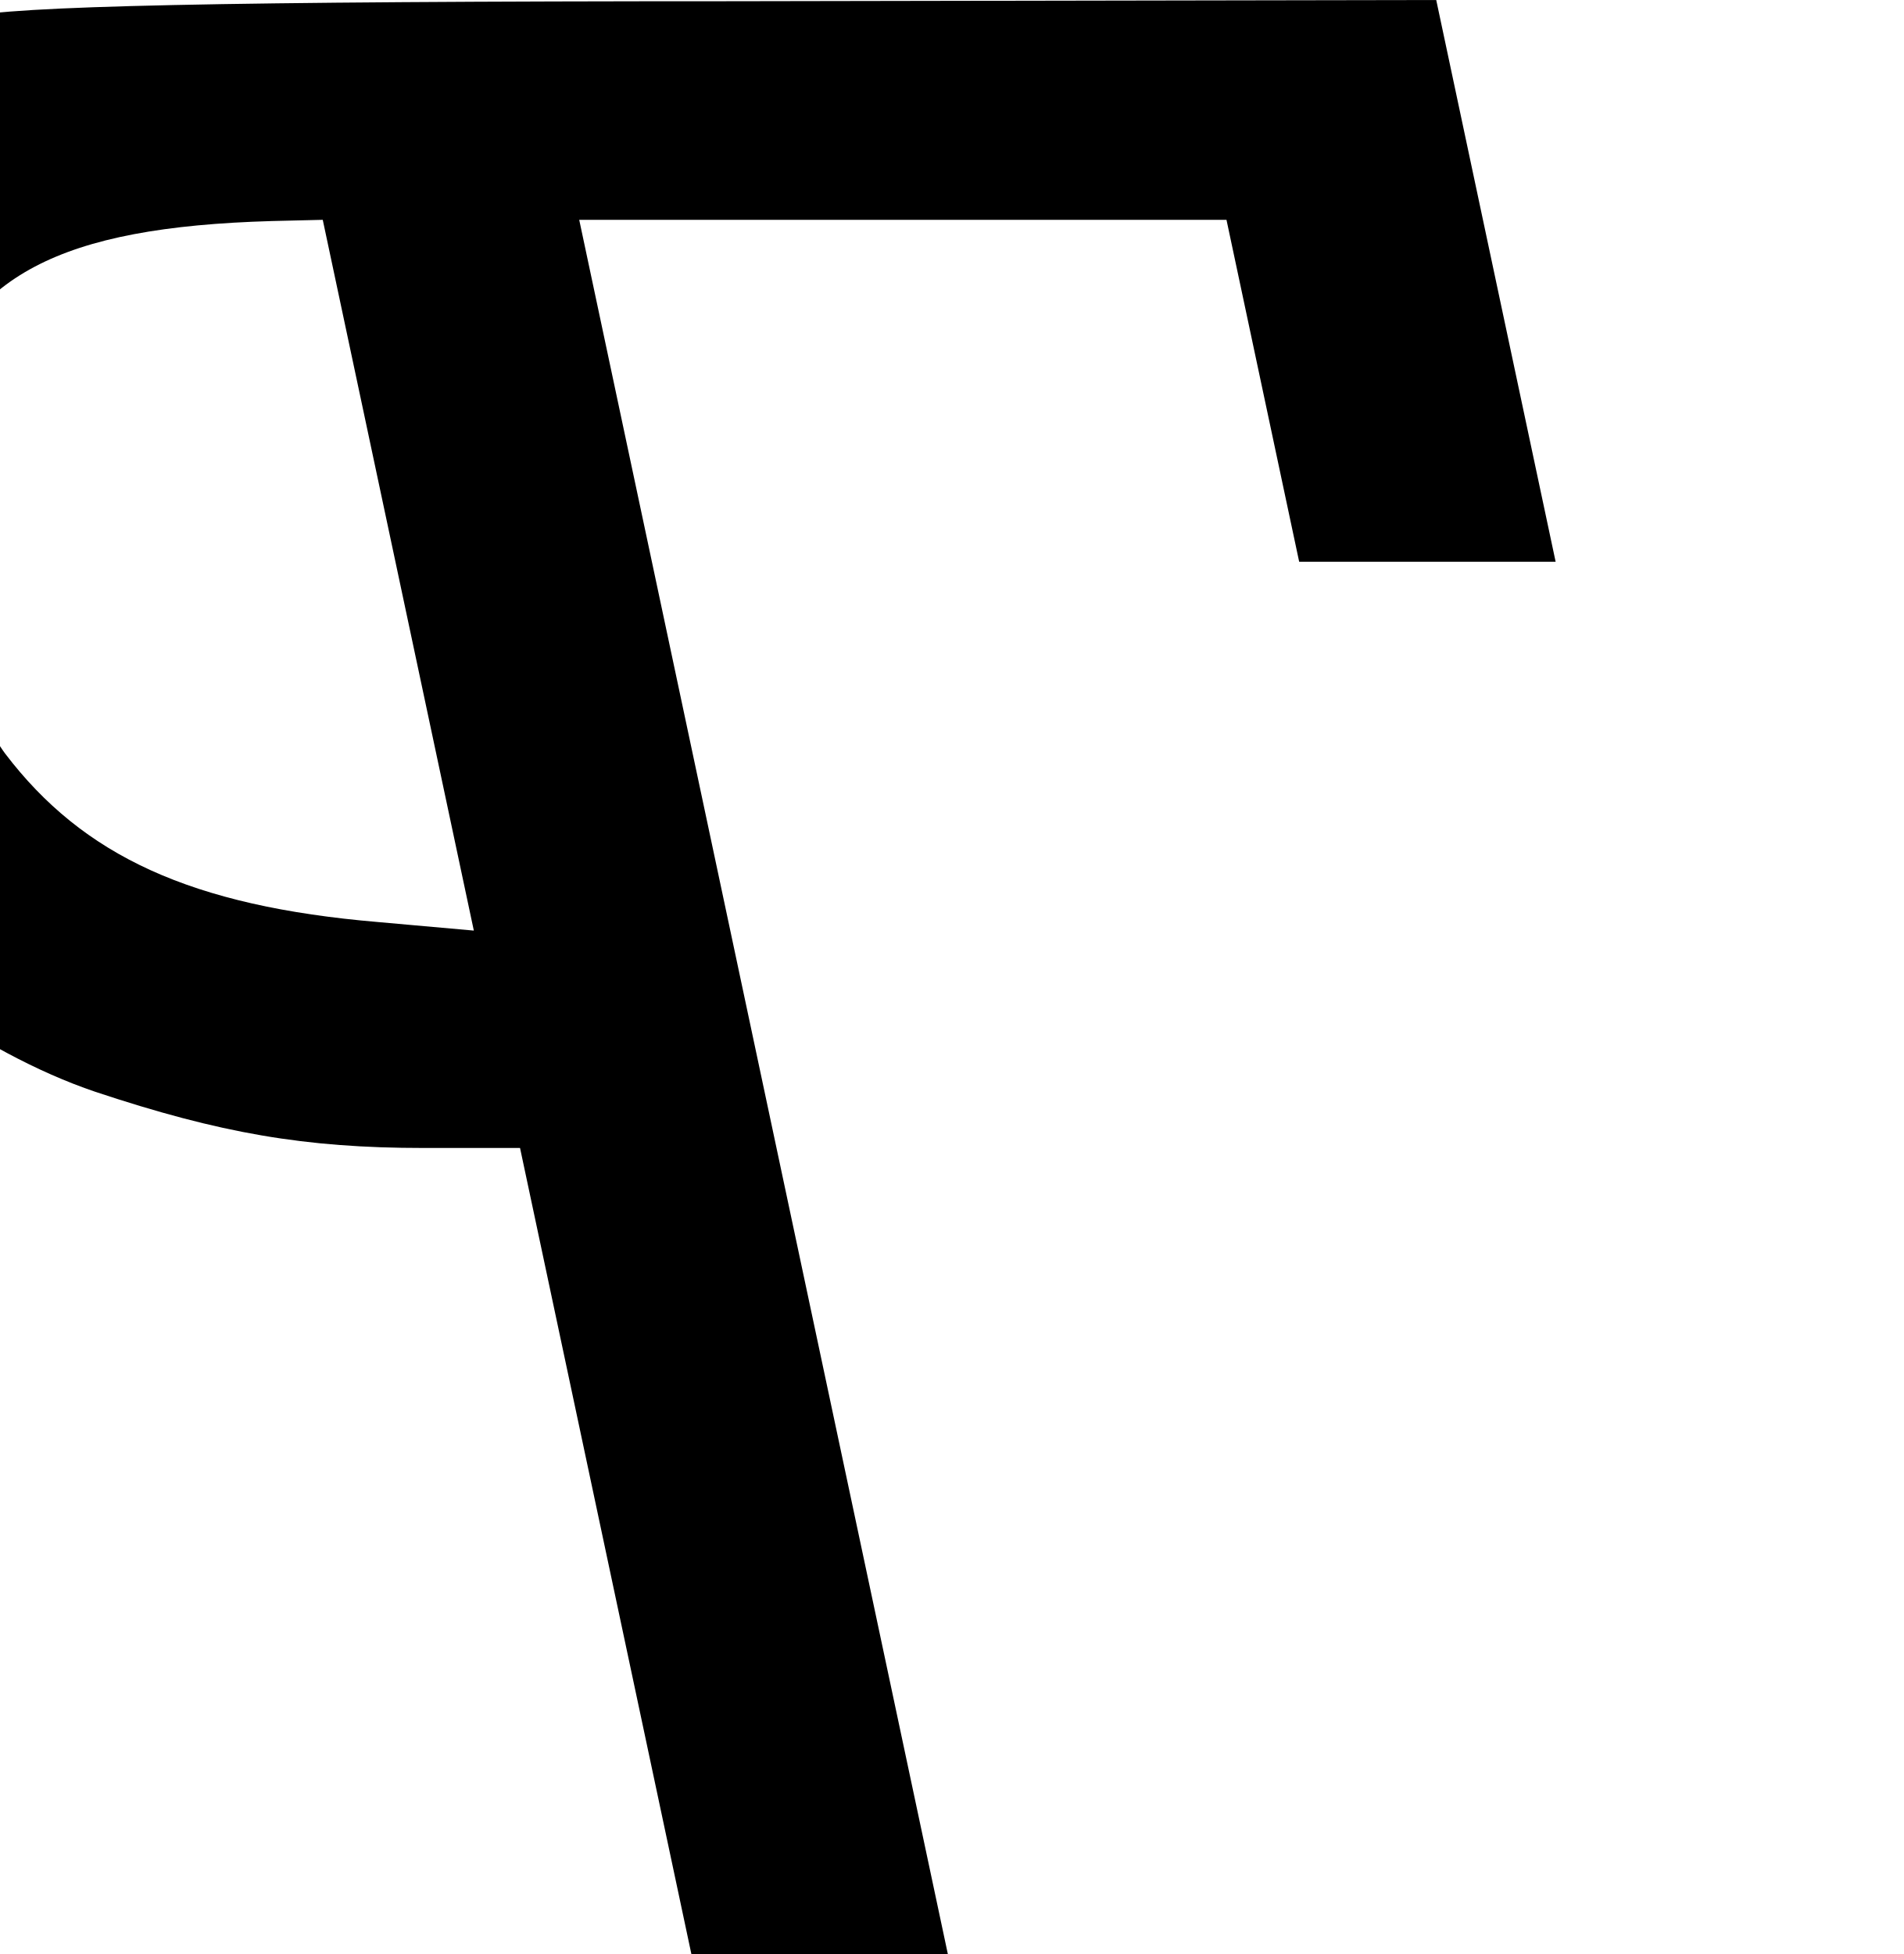
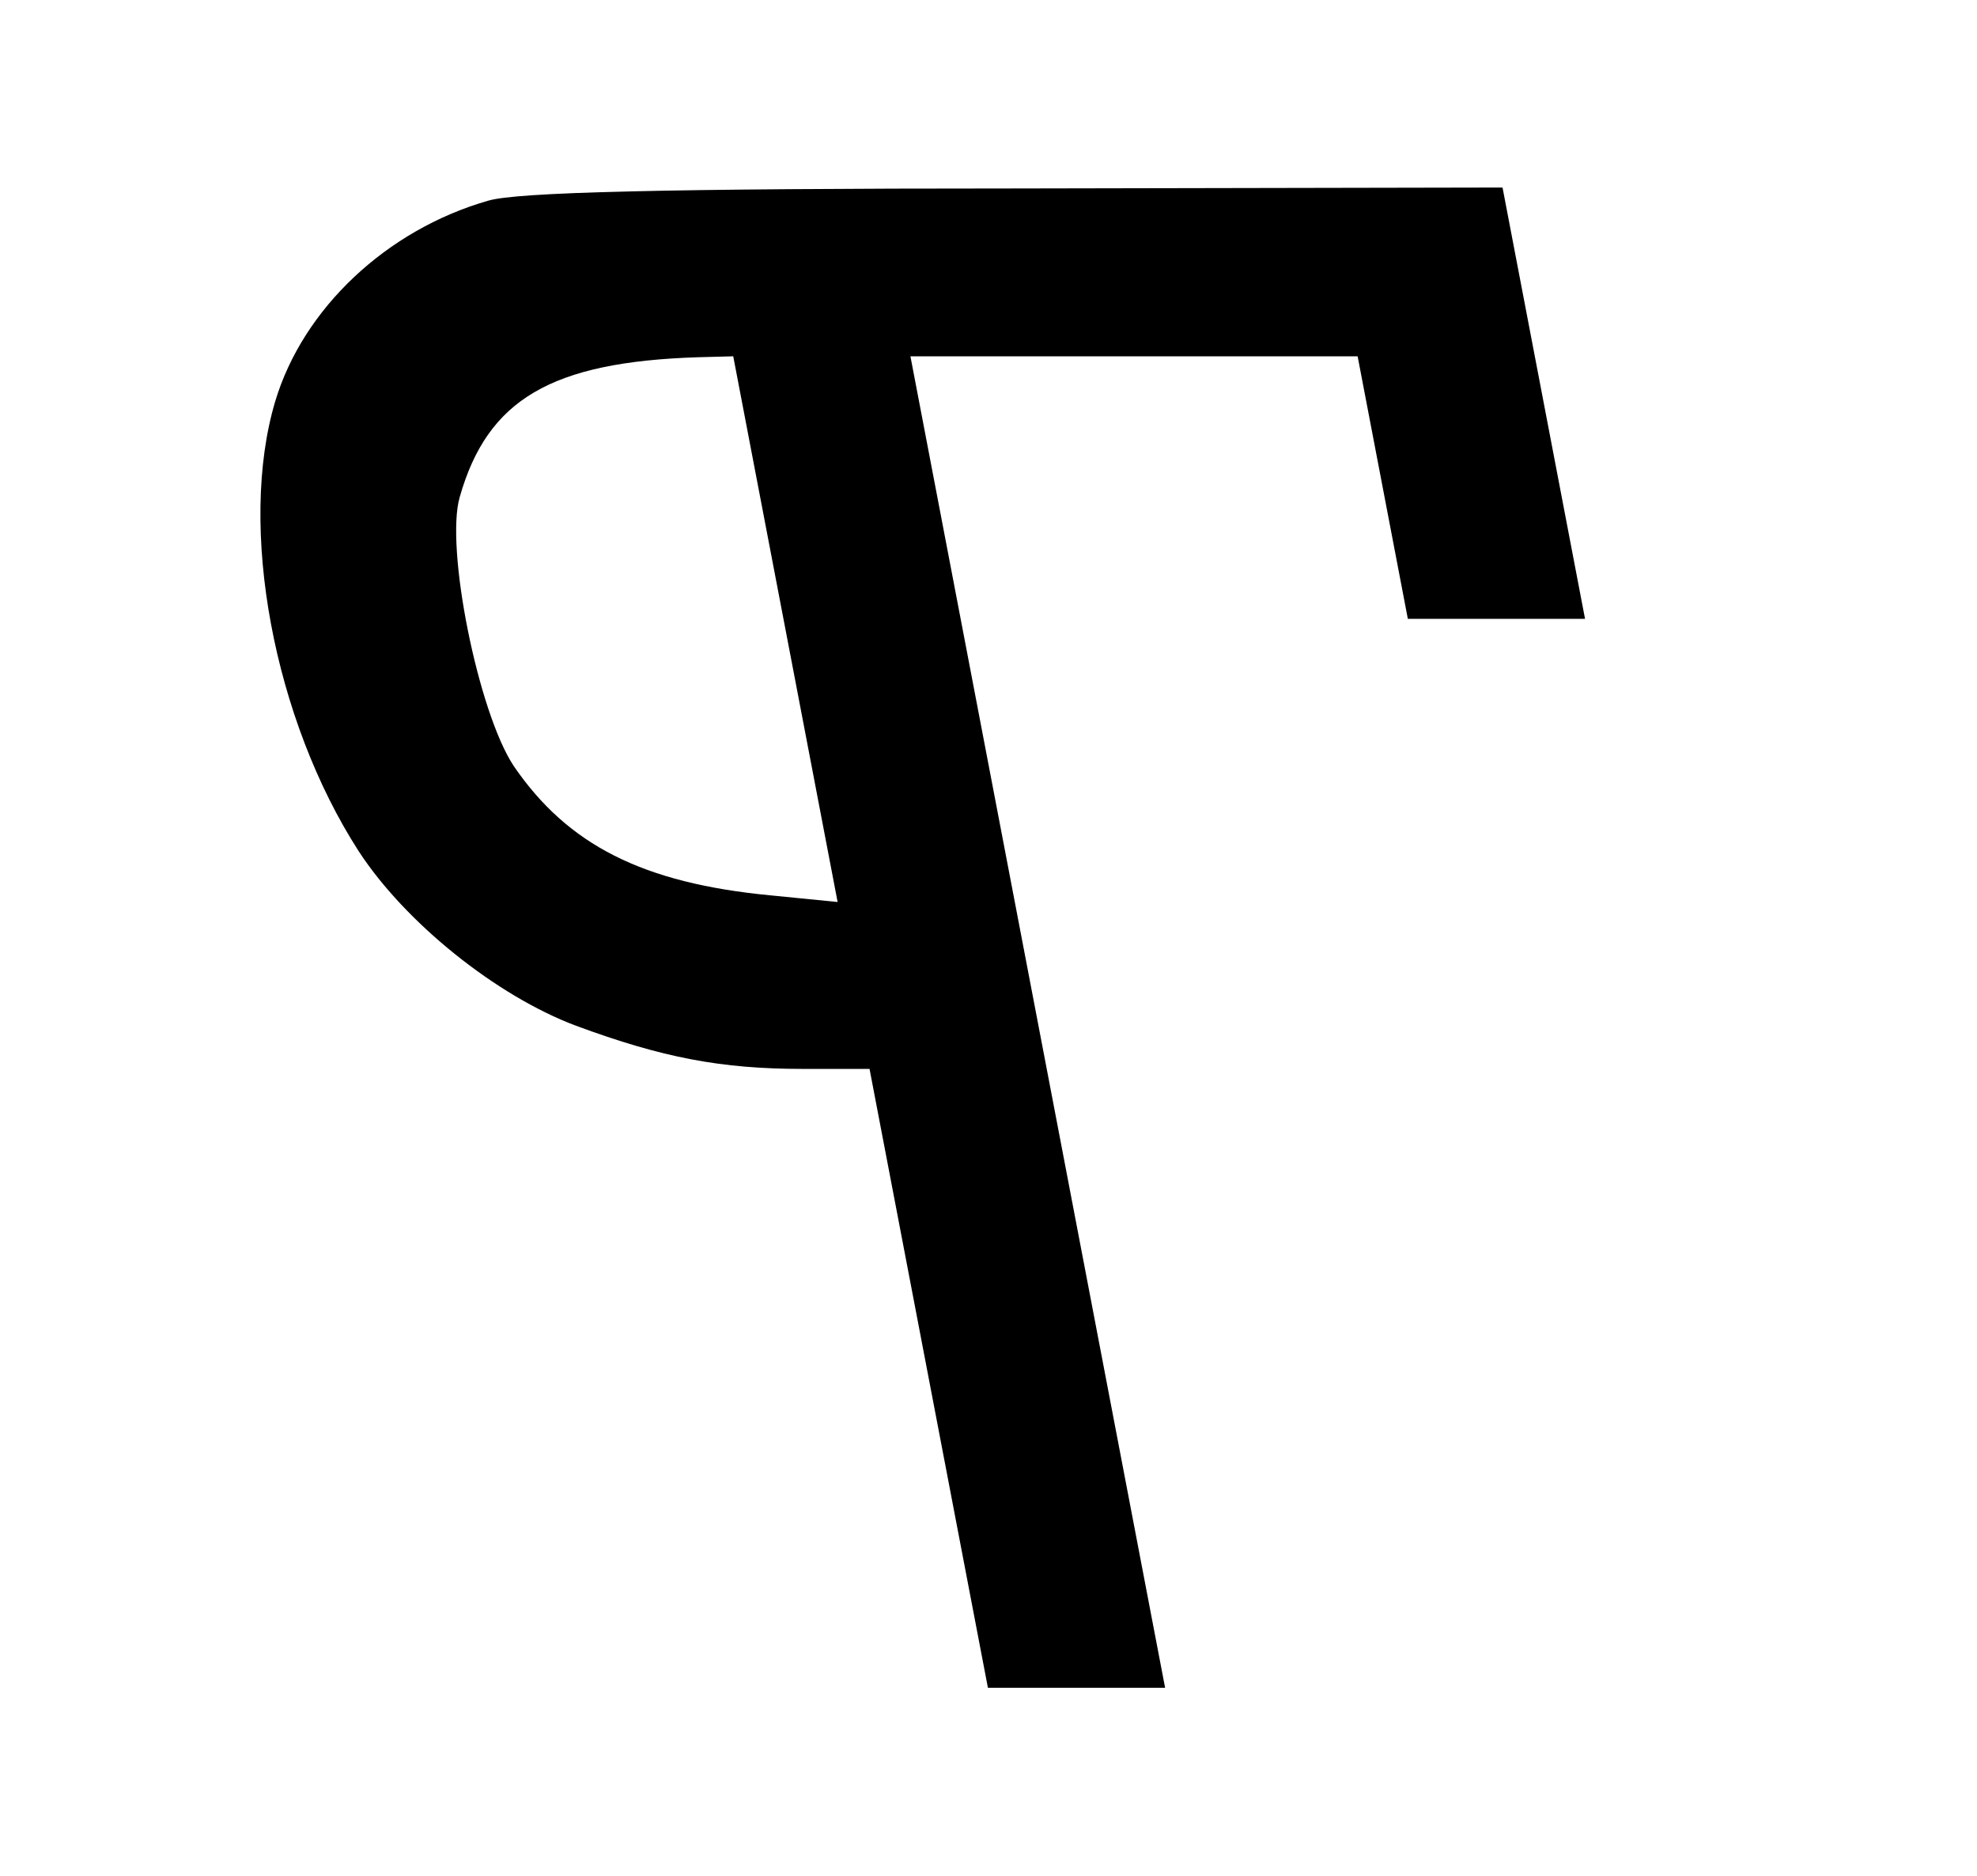
- <svg xmlns="http://www.w3.org/2000/svg" role="img" aria-label="Old Permic italic Anbur vector glyph" version="1.0" width="155.862pt" height="160pt" viewBox="0 0 155.862 160" preserveAspectRatio="xMidYMid meet">
-   <g transform="translate(-20.13802,180) scale(0.1,-0.1)" fill="#000000" stroke="none">
+ <svg xmlns="http://www.w3.org/2000/svg" role="img" aria-label="Old Permic italic Anbur vector glyph" version="1.0" width="210.874" height="200" viewBox="-26.162 -20 210.874 200" preserveAspectRatio="xMidYMid meet">
+   <g transform="translate(10.13802,180) scale(0.09,-0.1)" fill="#000000" stroke="none">
    <path transform="skewX(-12)" d="M555 1786 c-127 -31 -244 -115 -298 -214 -73 -134 -74 -339 -3 -480 39 -76 130 -154 218 -186 95 -34 162 -46 259 -46 l79 0 0 -330 0 -330 105 0 105 0 0 710 0 710 265 0 265 0 0 -140 0 -140 105 0 105 0 0 230 0 230 -577 -1 c-419 0 -592 -4 -628 -13z m255 -457 l0 -291 -77 7 c-150 13 -230 54 -276 138 -30 57 -32 233 -3 287 55 104 139 144 314 149 l42 1 0 -291z" />
  </g>
</svg>
